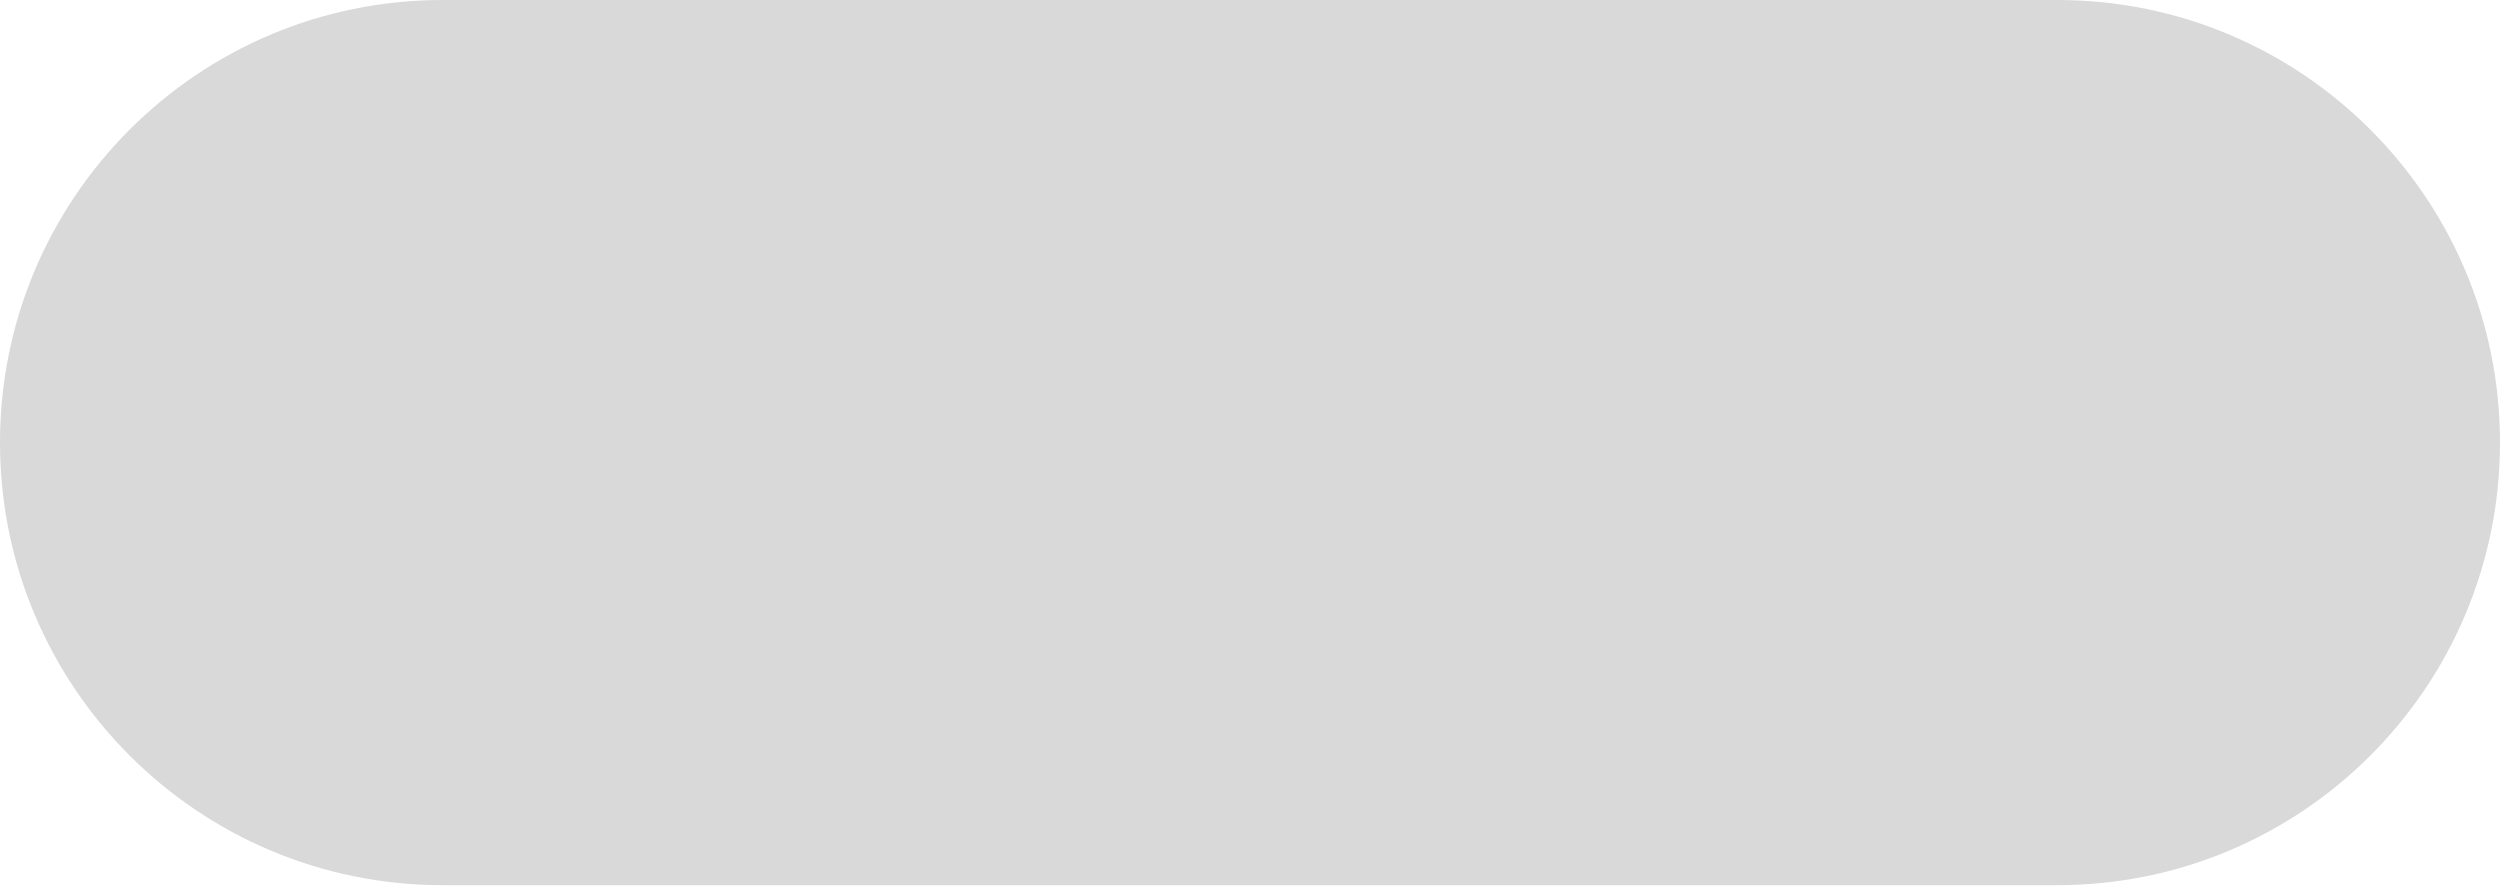
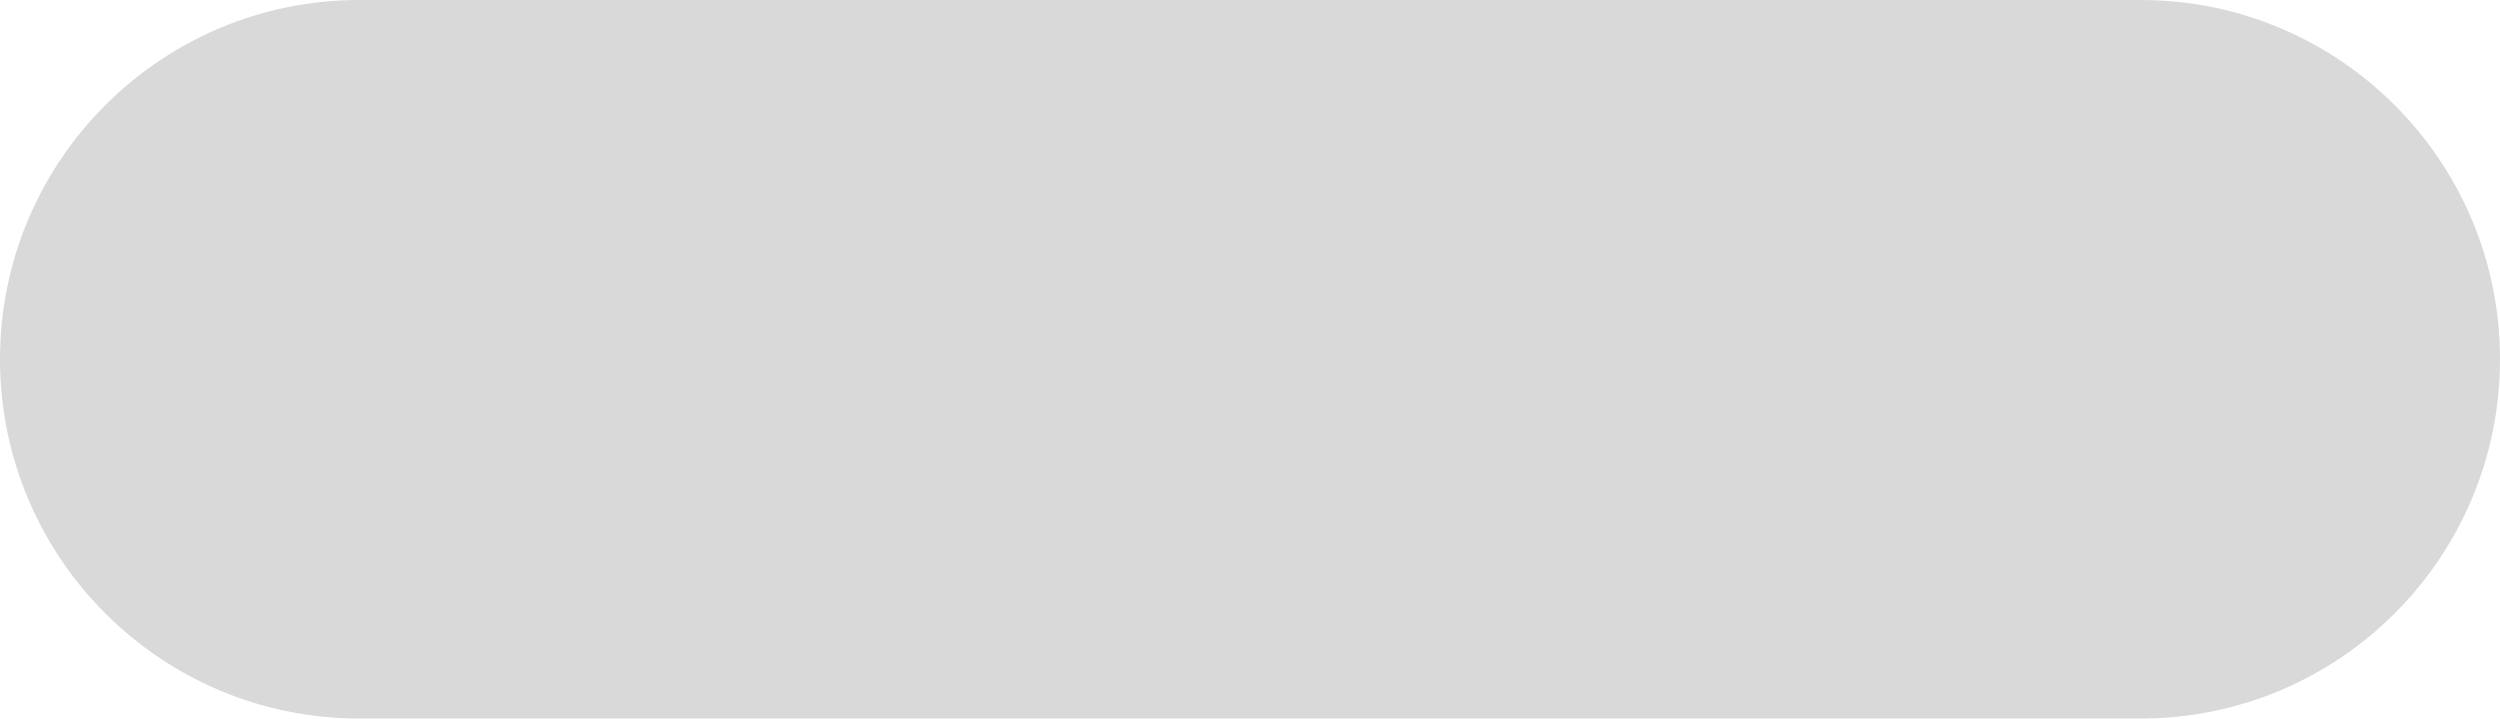
- <svg xmlns="http://www.w3.org/2000/svg" width="418" height="148" viewBox="0 0 418 148" fill="none">
-   <path d="M0 74C0 33.131 33.131 0 74 0H344C384.869 0 418 33.131 418 74C418 114.869 384.869 148 344 148H74C33.131 148 0 114.869 0 74Z" fill="#D9D9D9" />
+ <svg xmlns="http://www.w3.org/2000/svg" width="421" height="121" viewBox="0 0 421 121" fill="none">
+   <path d="M0 60.5C0 27.087 27.087 0 60.5 0H360.5C393.913 0 421 27.087 421 60.5C421 93.913 393.913 121 360.5 121H60.5C27.087 121 0 93.913 0 60.5Z" fill="#D9D9D9" />
</svg>
